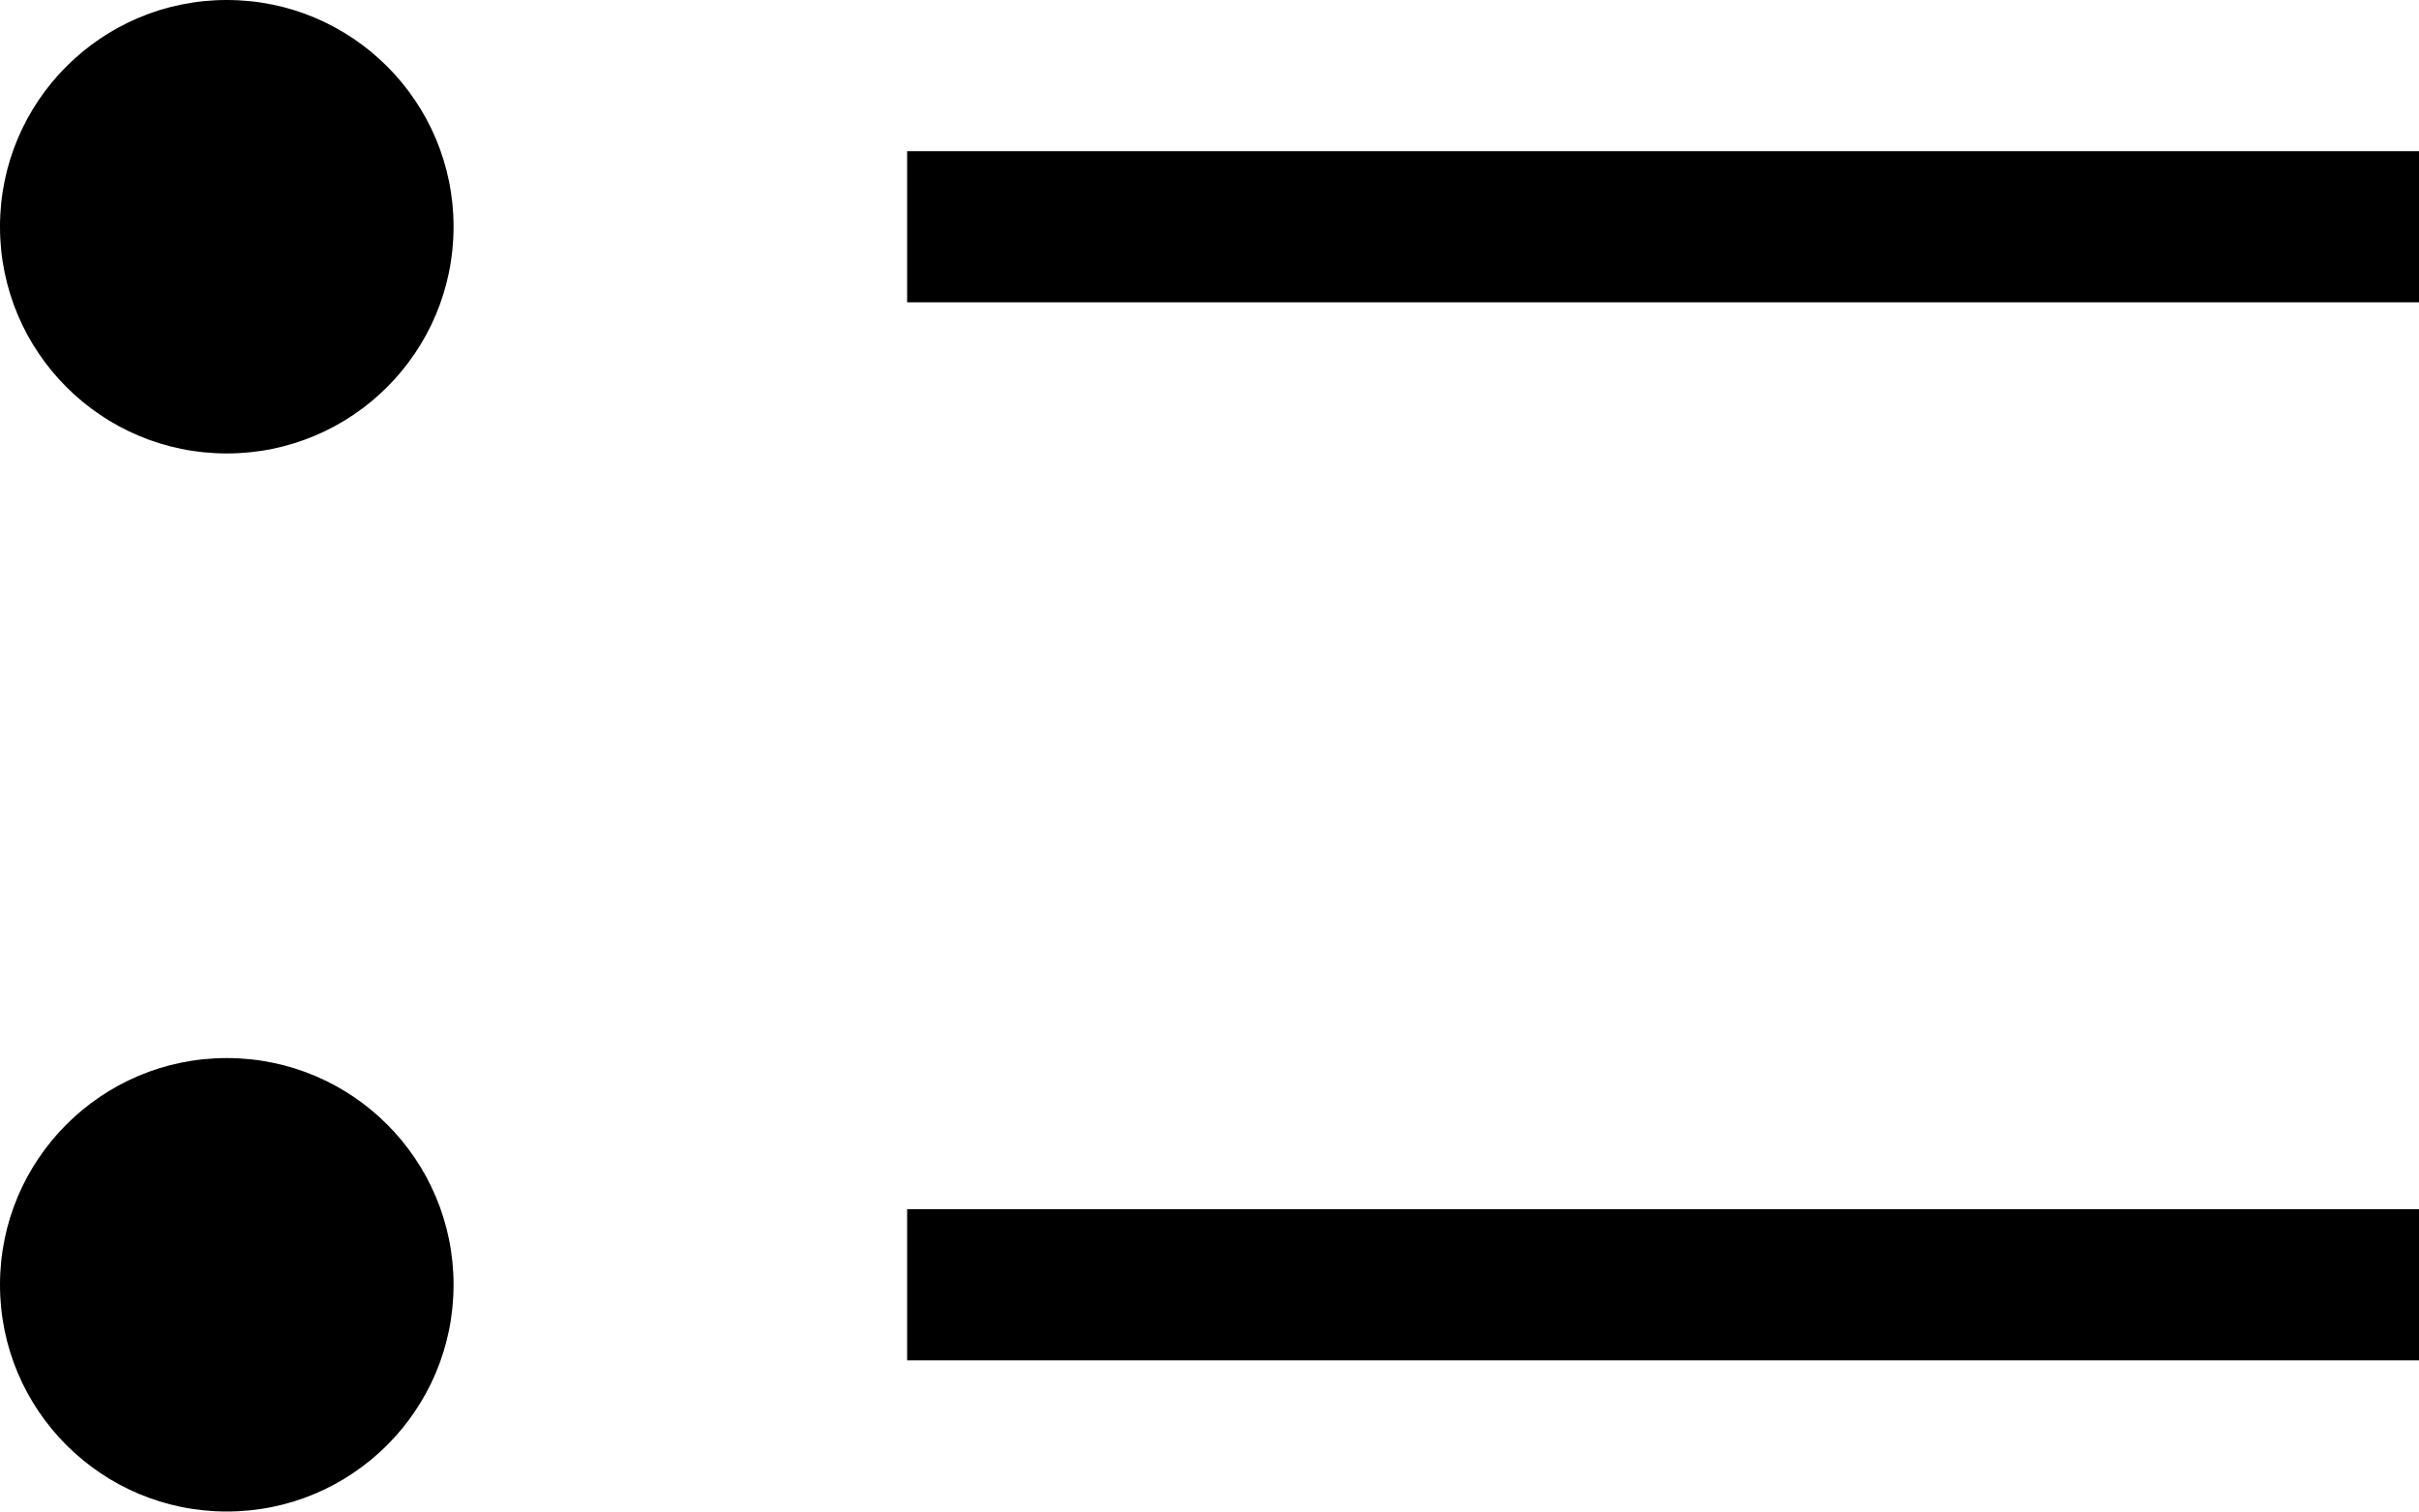
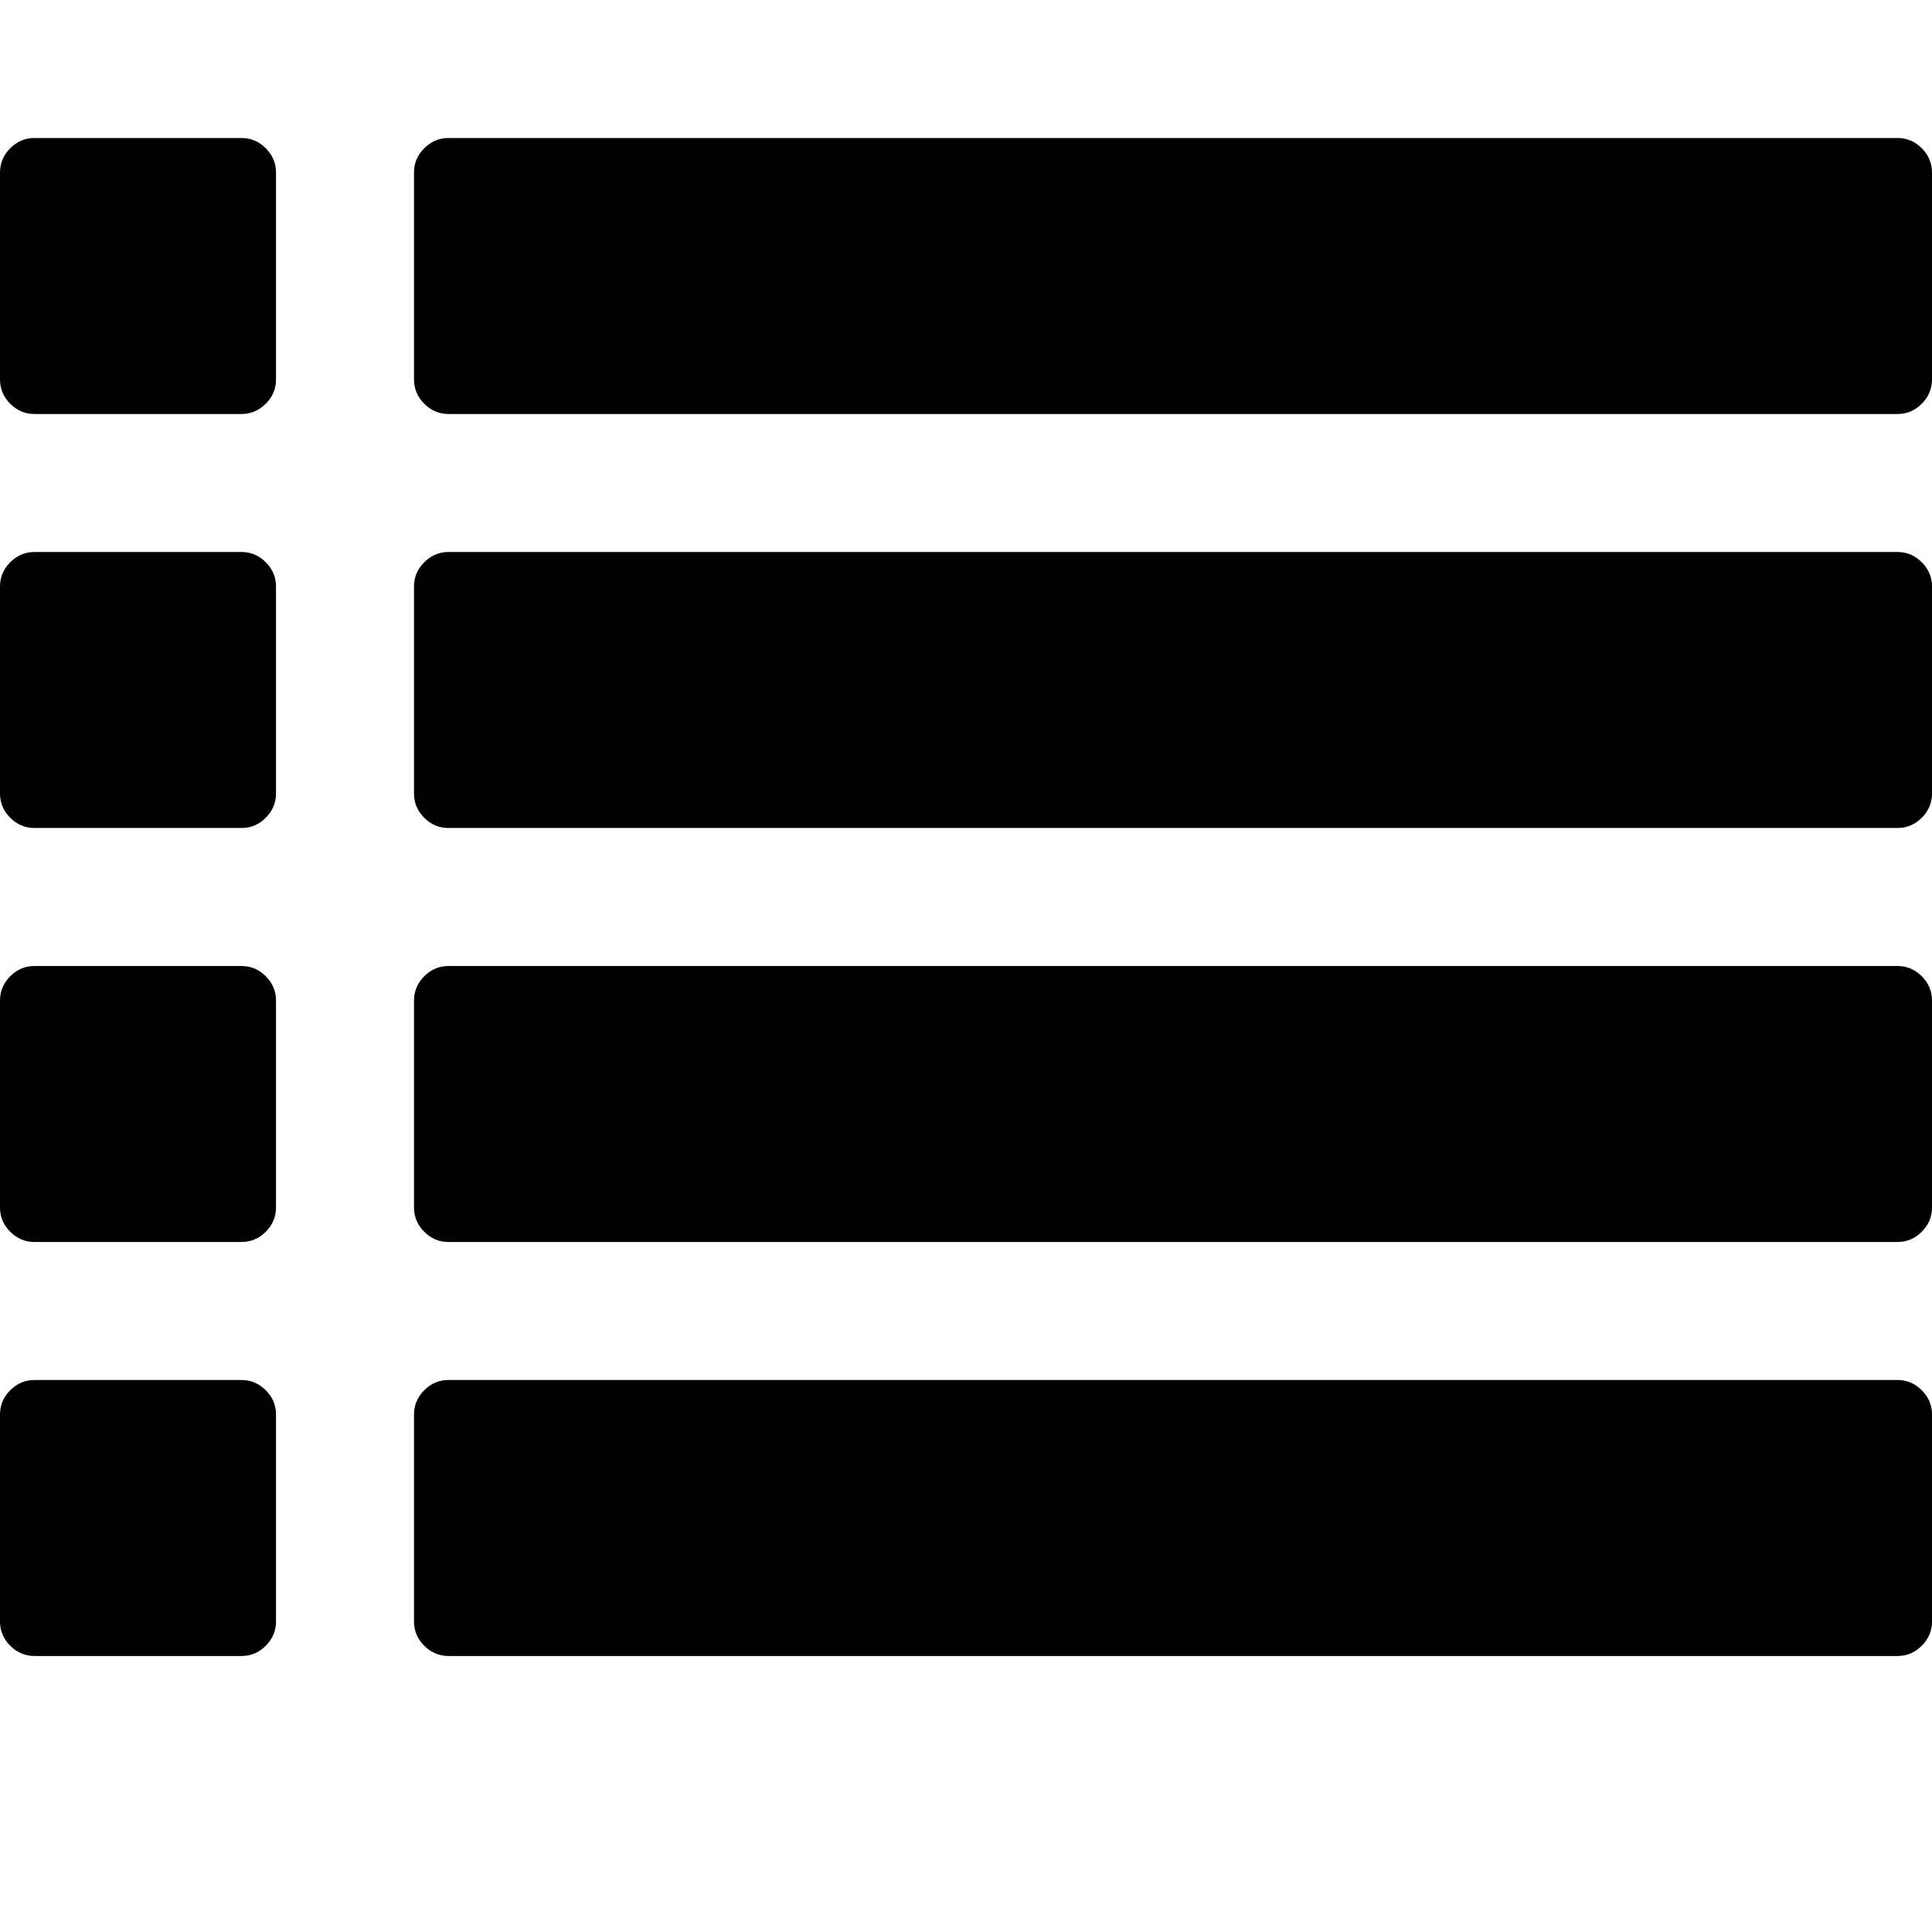
- <svg width="16" height="10" fill-rule="evenodd">
-   <path fill-rule="nonzero" d="M6 9V8h10v1zM6 2V1h10v1z" />
-   <path d="M 1.5 1.5 m -1.5,0 a 1.5,1.5 0 1,1 3, 0 a 1.5,1.5 0 1,1 -3, 0" />
-   <path d="M 1.5 8.5 m -1.5,0 a 1.5,1.5 0 1,1 3, 0 a 1.5,1.5 0 1,1 -3, 0" />
+ <svg xmlns="http://www.w3.org/2000/svg" width="1792" height="1792" viewBox="0 0 1792 1792">
+   <path d="M256 1312v192q0 13-9.5 22.5t-22.5 9.5h-192q-13 0-22.5-9.5t-9.5-22.5v-192q0-13 9.5-22.5t22.5-9.5h192q13 0 22.5 9.5t9.5 22.5zm0-384v192q0 13-9.5 22.5t-22.5 9.5h-192q-13 0-22.5-9.5t-9.5-22.5v-192q0-13 9.5-22.5t22.5-9.5h192q13 0 22.5 9.5t9.5 22.5zm0-384v192q0 13-9.5 22.5t-22.5 9.5h-192q-13 0-22.5-9.5t-9.5-22.5v-192q0-13 9.5-22.5t22.5-9.5h192q13 0 22.5 9.5t9.5 22.5zm1536 768v192q0 13-9.5 22.5t-22.5 9.5h-1344q-13 0-22.5-9.5t-9.5-22.5v-192q0-13 9.5-22.5t22.5-9.5h1344q13 0 22.5 9.5t9.5 22.5zm-1536-1152v192q0 13-9.5 22.5t-22.5 9.5h-192q-13 0-22.5-9.5t-9.5-22.5v-192q0-13 9.5-22.5t22.5-9.5h192q13 0 22.5 9.5t9.5 22.5zm1536 768v192q0 13-9.5 22.5t-22.5 9.5h-1344q-13 0-22.5-9.5t-9.5-22.5v-192q0-13 9.5-22.5t22.5-9.5h1344q13 0 22.5 9.5t9.5 22.5zm0-384v192q0 13-9.5 22.5t-22.5 9.5h-1344q-13 0-22.5-9.5t-9.5-22.5v-192q0-13 9.5-22.5t22.5-9.5h1344q13 0 22.5 9.5t9.5 22.5zm0-384v192q0 13-9.5 22.5t-22.5 9.5h-1344q-13 0-22.5-9.5t-9.5-22.5v-192q0-13 9.5-22.5t22.5-9.5h1344q13 0 22.5 9.5t9.5 22.5z" />
</svg>
